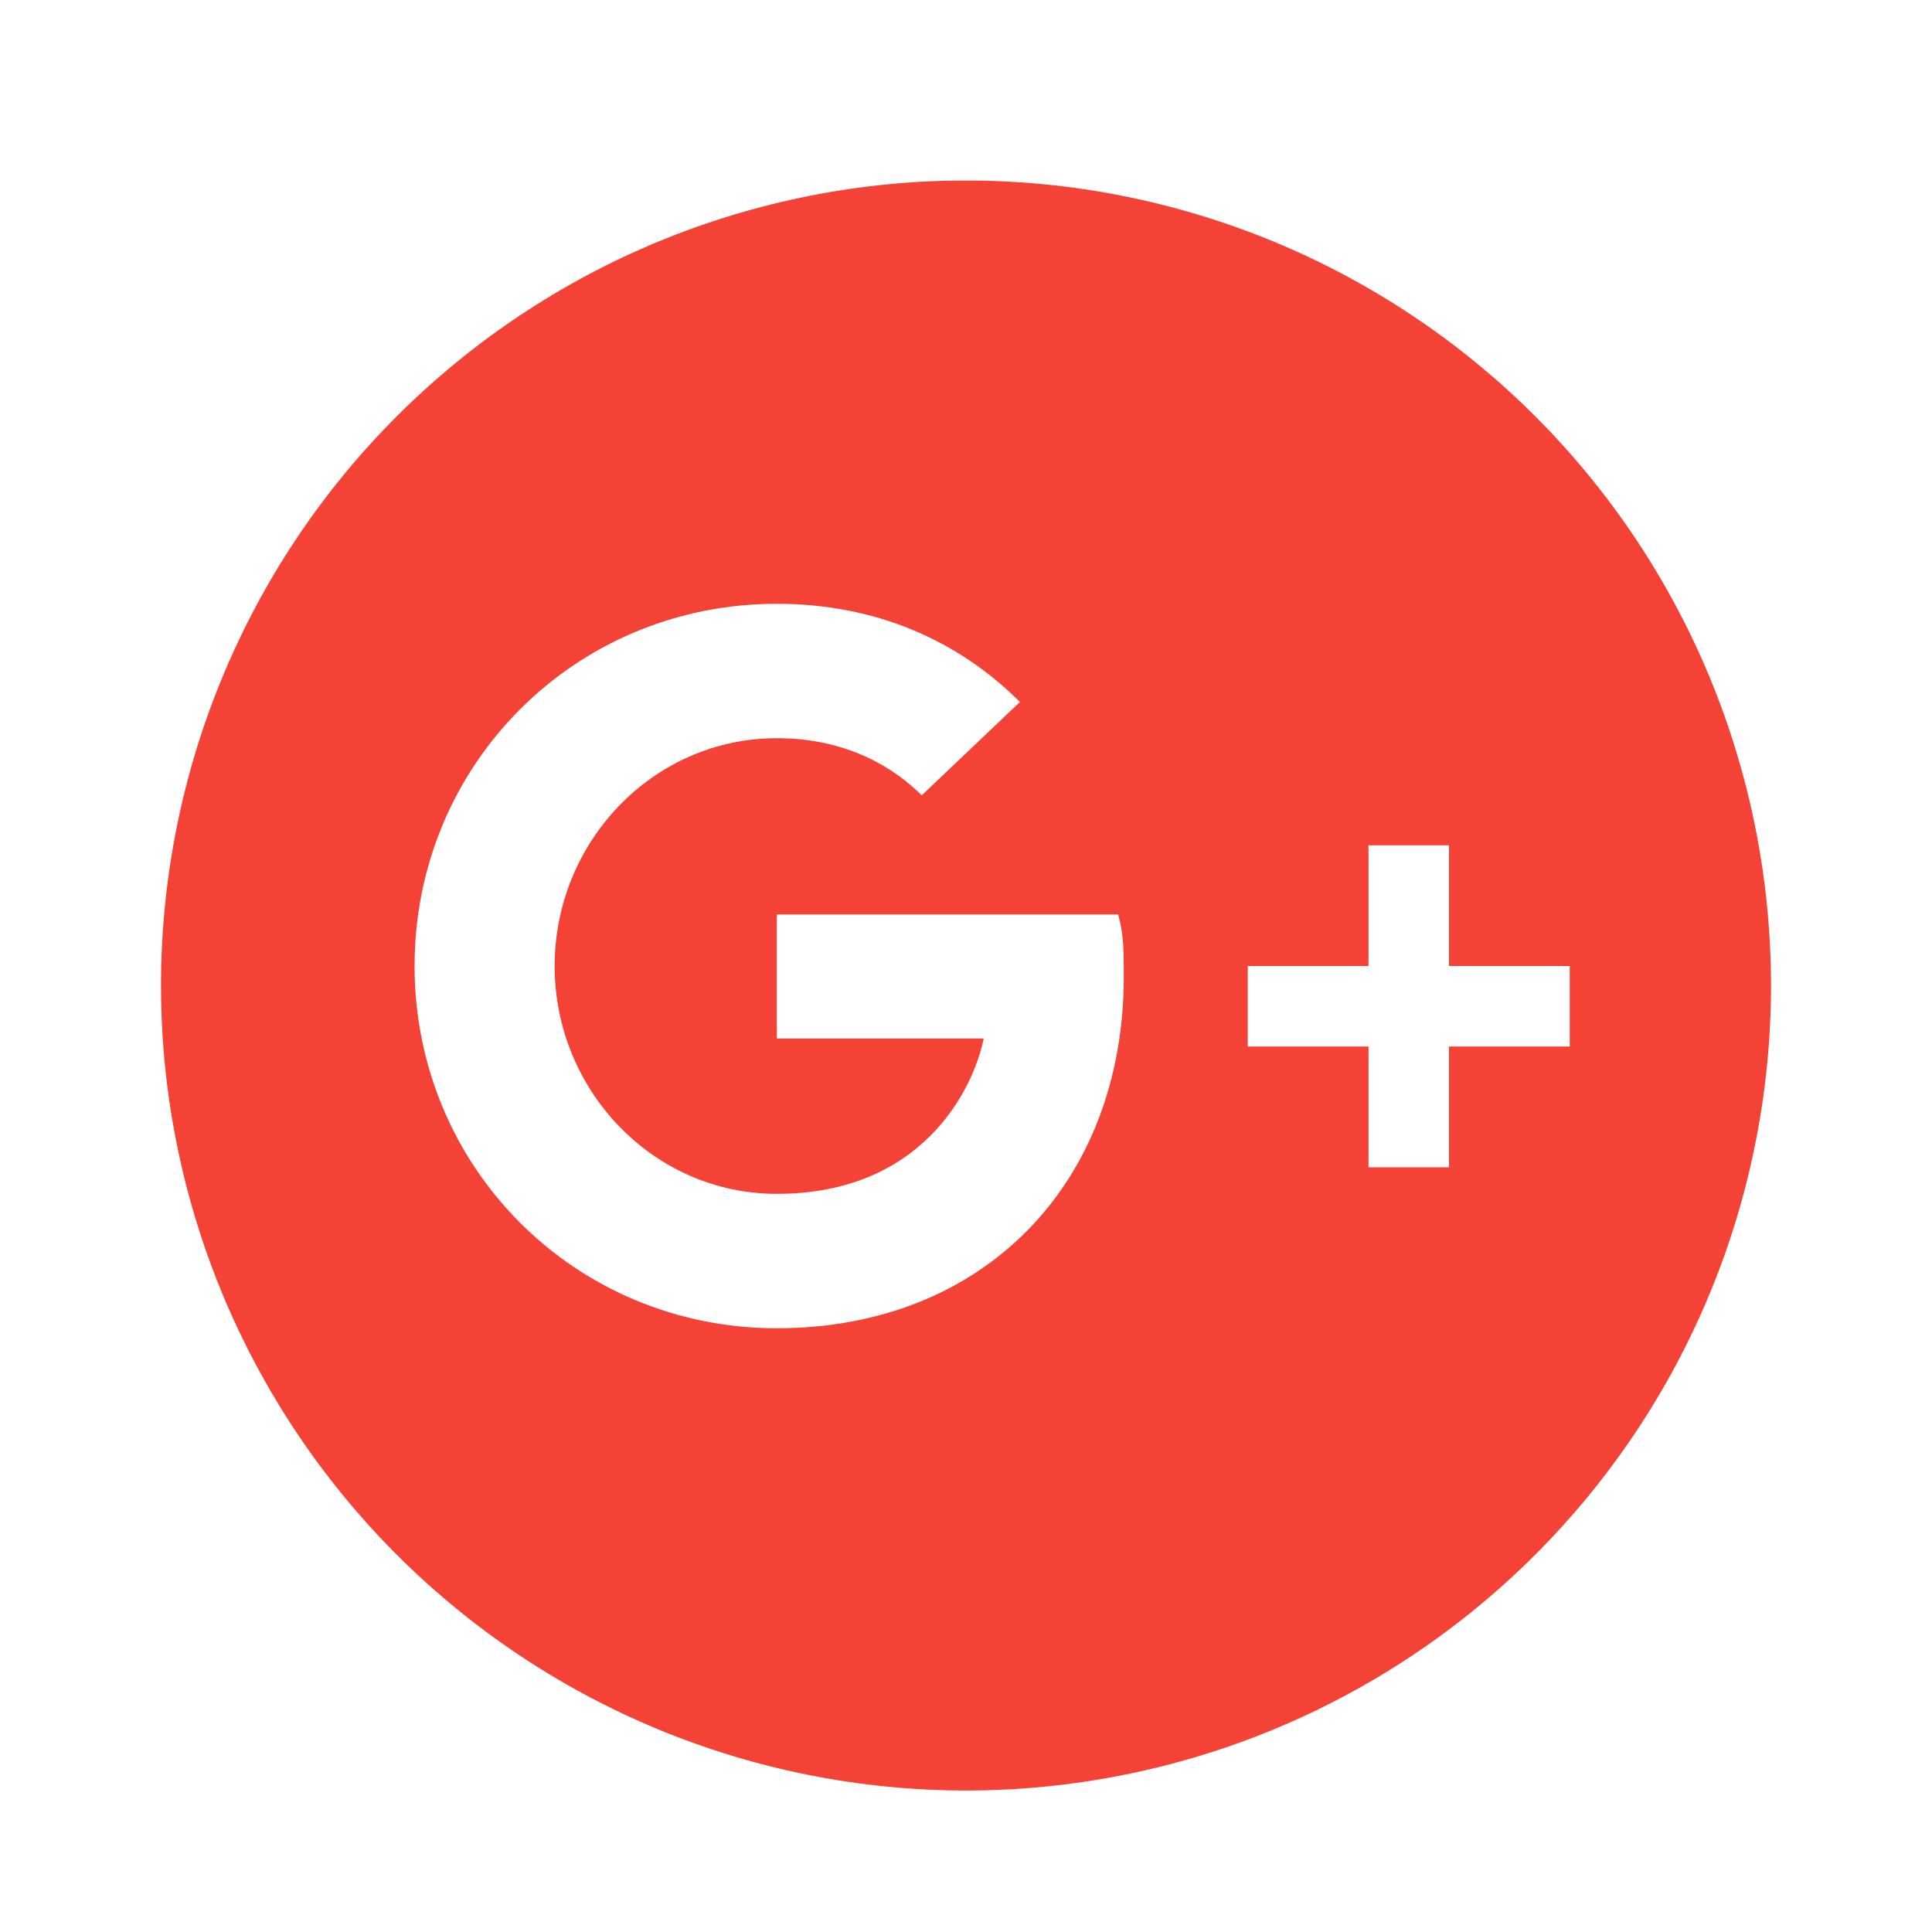
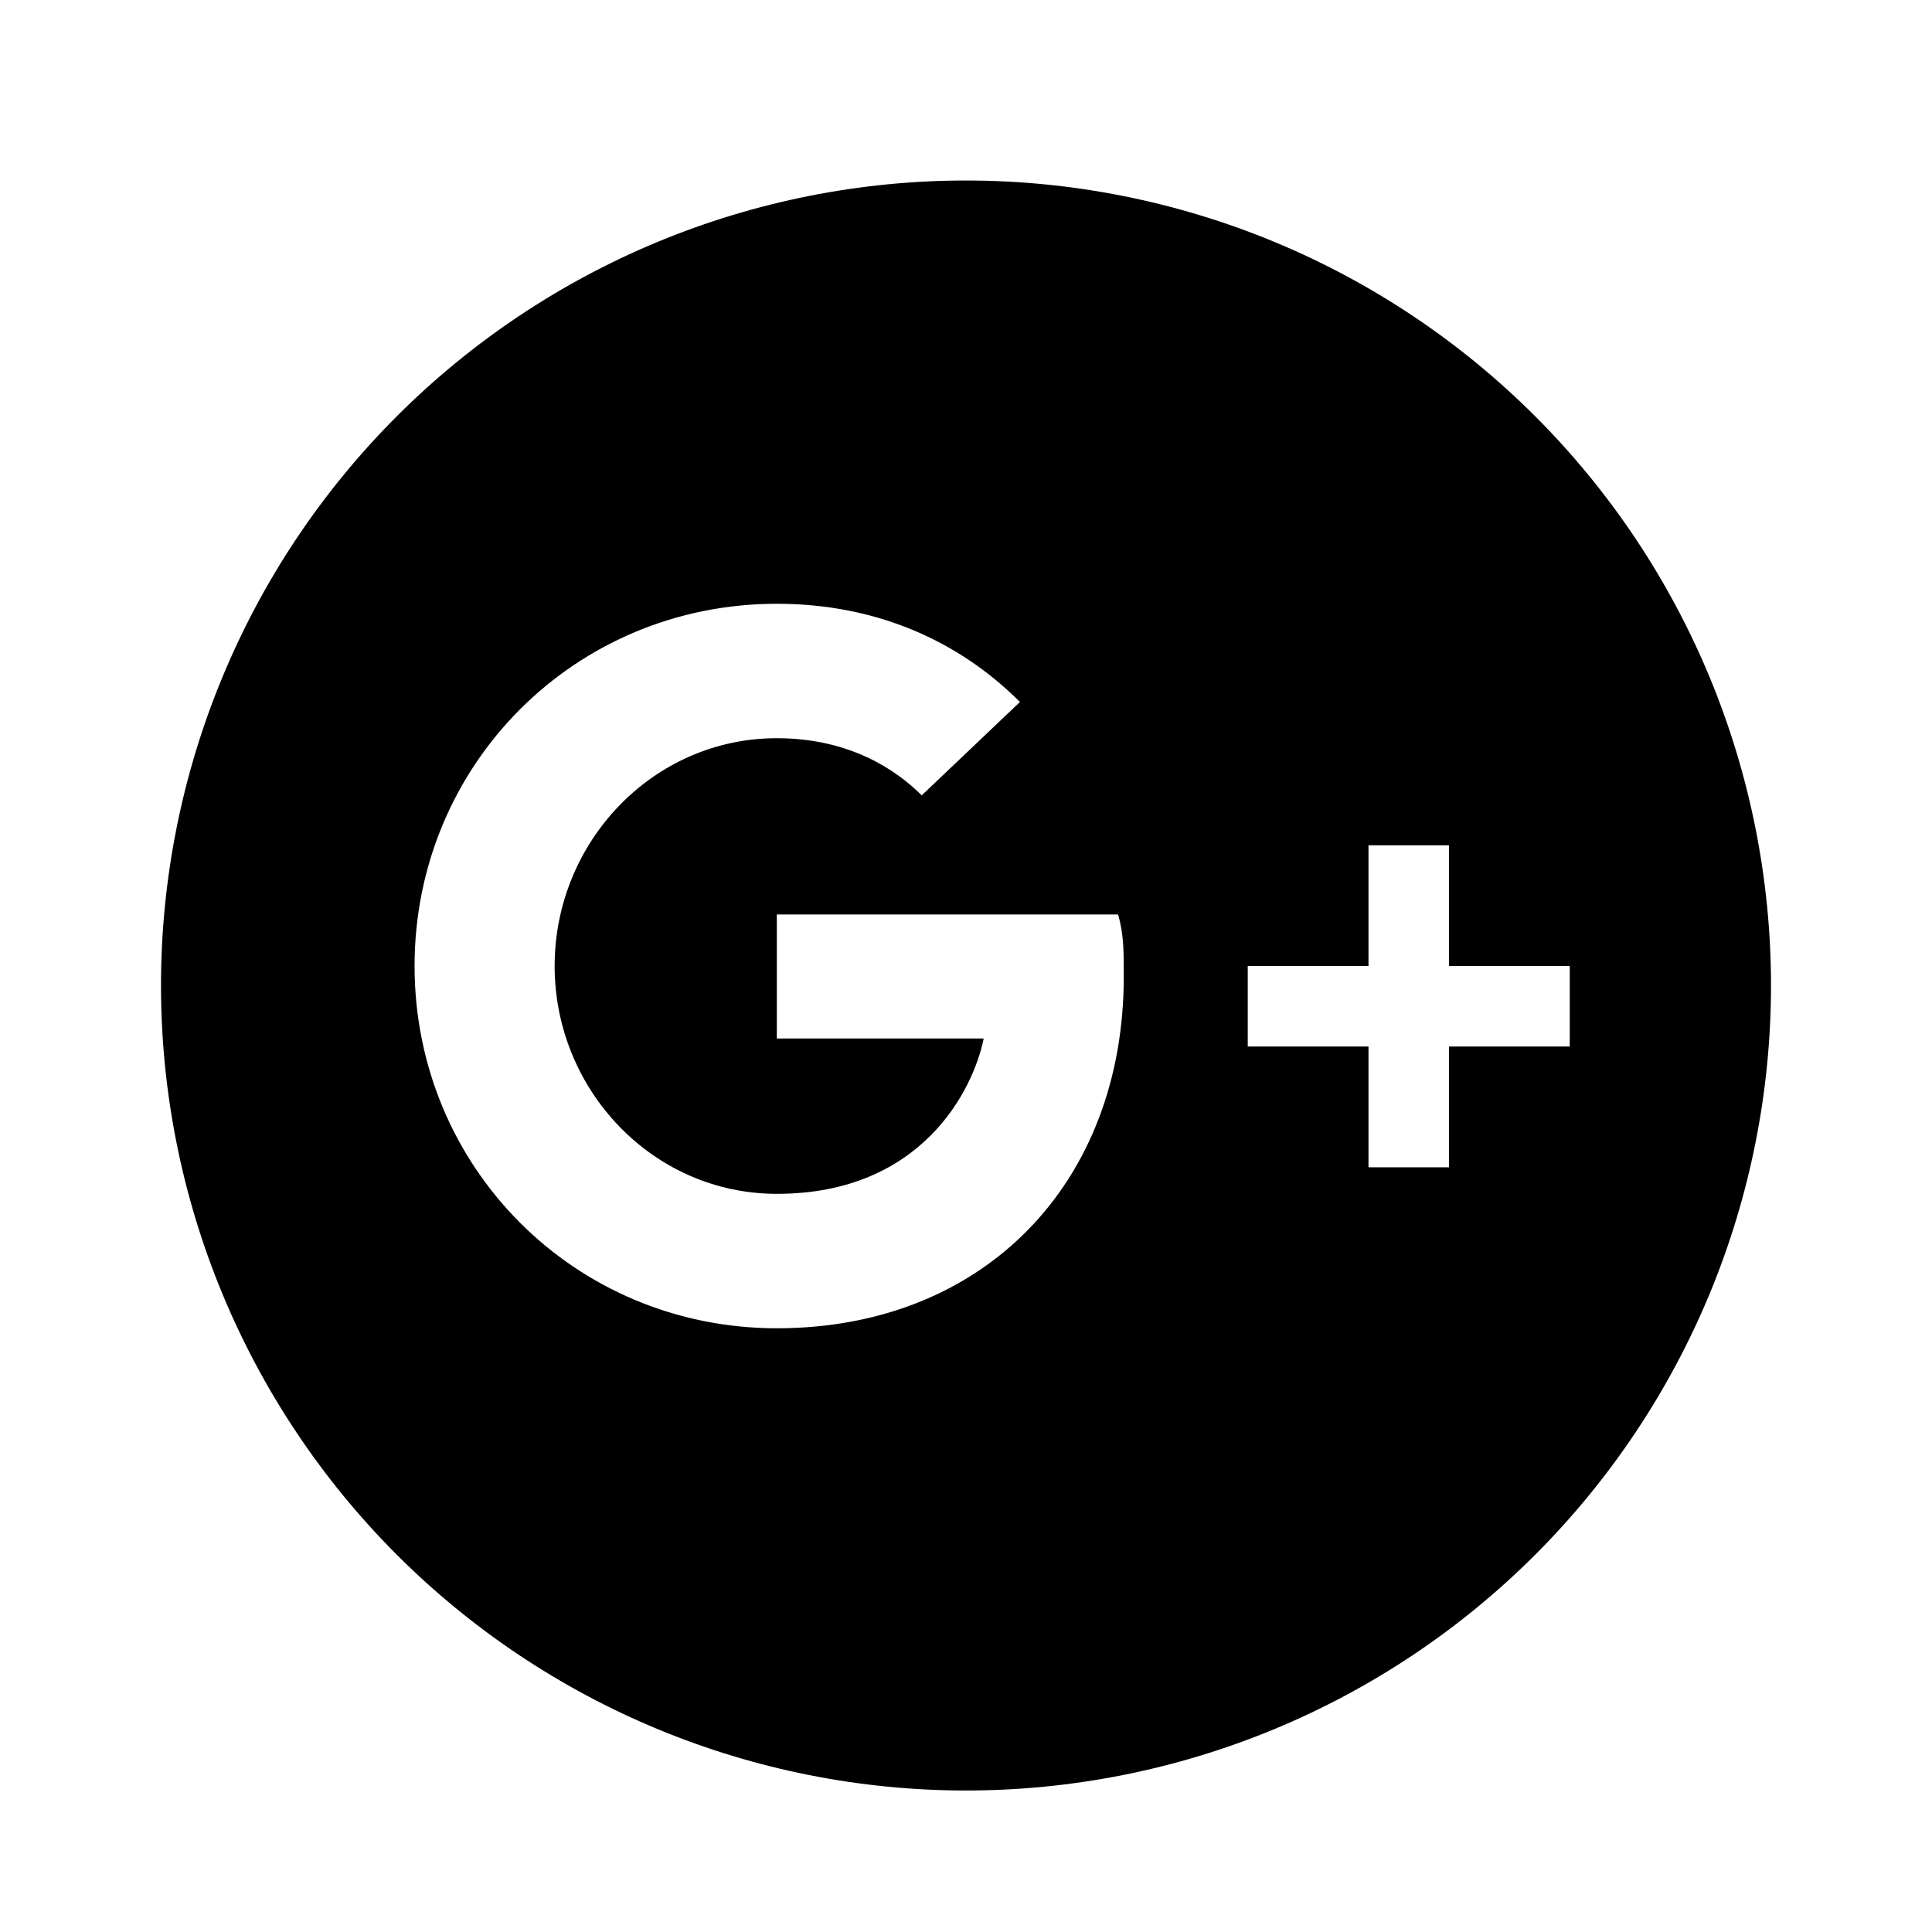
- <svg xmlns="http://www.w3.org/2000/svg" width="24" height="24" viewBox="0 0 24 24" fill="none">
-   <path fill-rule="evenodd" clip-rule="evenodd" d="M6.173 0.761C7.386 0.259 8.687 0 10 0C11.313 0 12.614 0.259 13.827 0.761C15.04 1.264 16.142 2 17.071 2.929C18 3.858 18.736 4.96 19.239 6.173C19.741 7.386 20 8.687 20 10C20 11.313 19.741 12.614 19.239 13.827C18.736 15.04 18 16.142 17.071 17.071C16.142 18 15.04 18.736 13.827 19.239C12.614 19.741 11.313 20 10 20C8.687 20 7.386 19.741 6.173 19.239C4.96 18.736 3.858 18 2.929 17.071C1.054 15.196 0 12.652 0 10C0 7.348 1.054 4.804 2.929 2.929C3.858 2 4.96 1.264 6.173 0.761ZM16 9.758H17.5V10.758H16V12.258H15V10.758H13.5V9.758H15V8.258H16V9.758ZM7.65 10.658V9.118H11.89C11.96 9.368 11.96 9.568 11.96 9.888C11.96 12.458 10.22 14.258 7.65 14.258C5.14 14.258 3.15 12.258 3.15 9.758C3.15 7.258 5.14 5.258 7.65 5.258C8.87 5.258 9.9 5.708 10.67 6.478L9.45 7.638C9.13 7.318 8.55 6.928 7.65 6.928C6.11 6.928 4.89 8.218 4.89 9.758C4.89 11.298 6.11 12.588 7.65 12.588C9.45 12.588 10.09 11.298 10.22 10.658H7.65Z" transform="translate(2 2.24226)" fill="#F44336" />
+ <svg xmlns="http://www.w3.org/2000/svg" width="36" height="36" viewBox="0 0 24 24" fill="none">
+   <path fill-rule="evenodd" clip-rule="evenodd" d="M6.173 0.761C7.386 0.259 8.687 0 10 0C11.313 0 12.614 0.259 13.827 0.761C15.04 1.264 16.142 2 17.071 2.929C18 3.858 18.736 4.96 19.239 6.173C19.741 7.386 20 8.687 20 10C20 11.313 19.741 12.614 19.239 13.827C18.736 15.04 18 16.142 17.071 17.071C16.142 18 15.04 18.736 13.827 19.239C12.614 19.741 11.313 20 10 20C8.687 20 7.386 19.741 6.173 19.239C4.96 18.736 3.858 18 2.929 17.071C1.054 15.196 0 12.652 0 10C0 7.348 1.054 4.804 2.929 2.929C3.858 2 4.96 1.264 6.173 0.761ZM16 9.758H17.5V10.758H16V12.258H15V10.758H13.5V9.758H15V8.258H16V9.758ZM7.65 10.658V9.118H11.89C11.96 9.368 11.96 9.568 11.96 9.888C11.96 12.458 10.22 14.258 7.65 14.258C5.14 14.258 3.15 12.258 3.15 9.758C3.15 7.258 5.14 5.258 7.65 5.258C8.87 5.258 9.9 5.708 10.67 6.478L9.45 7.638C9.13 7.318 8.55 6.928 7.65 6.928C6.11 6.928 4.89 8.218 4.89 9.758C4.89 11.298 6.11 12.588 7.65 12.588C9.45 12.588 10.09 11.298 10.22 10.658H7.65Z" transform="translate(2 2.24226)" fill="black" />
</svg>
